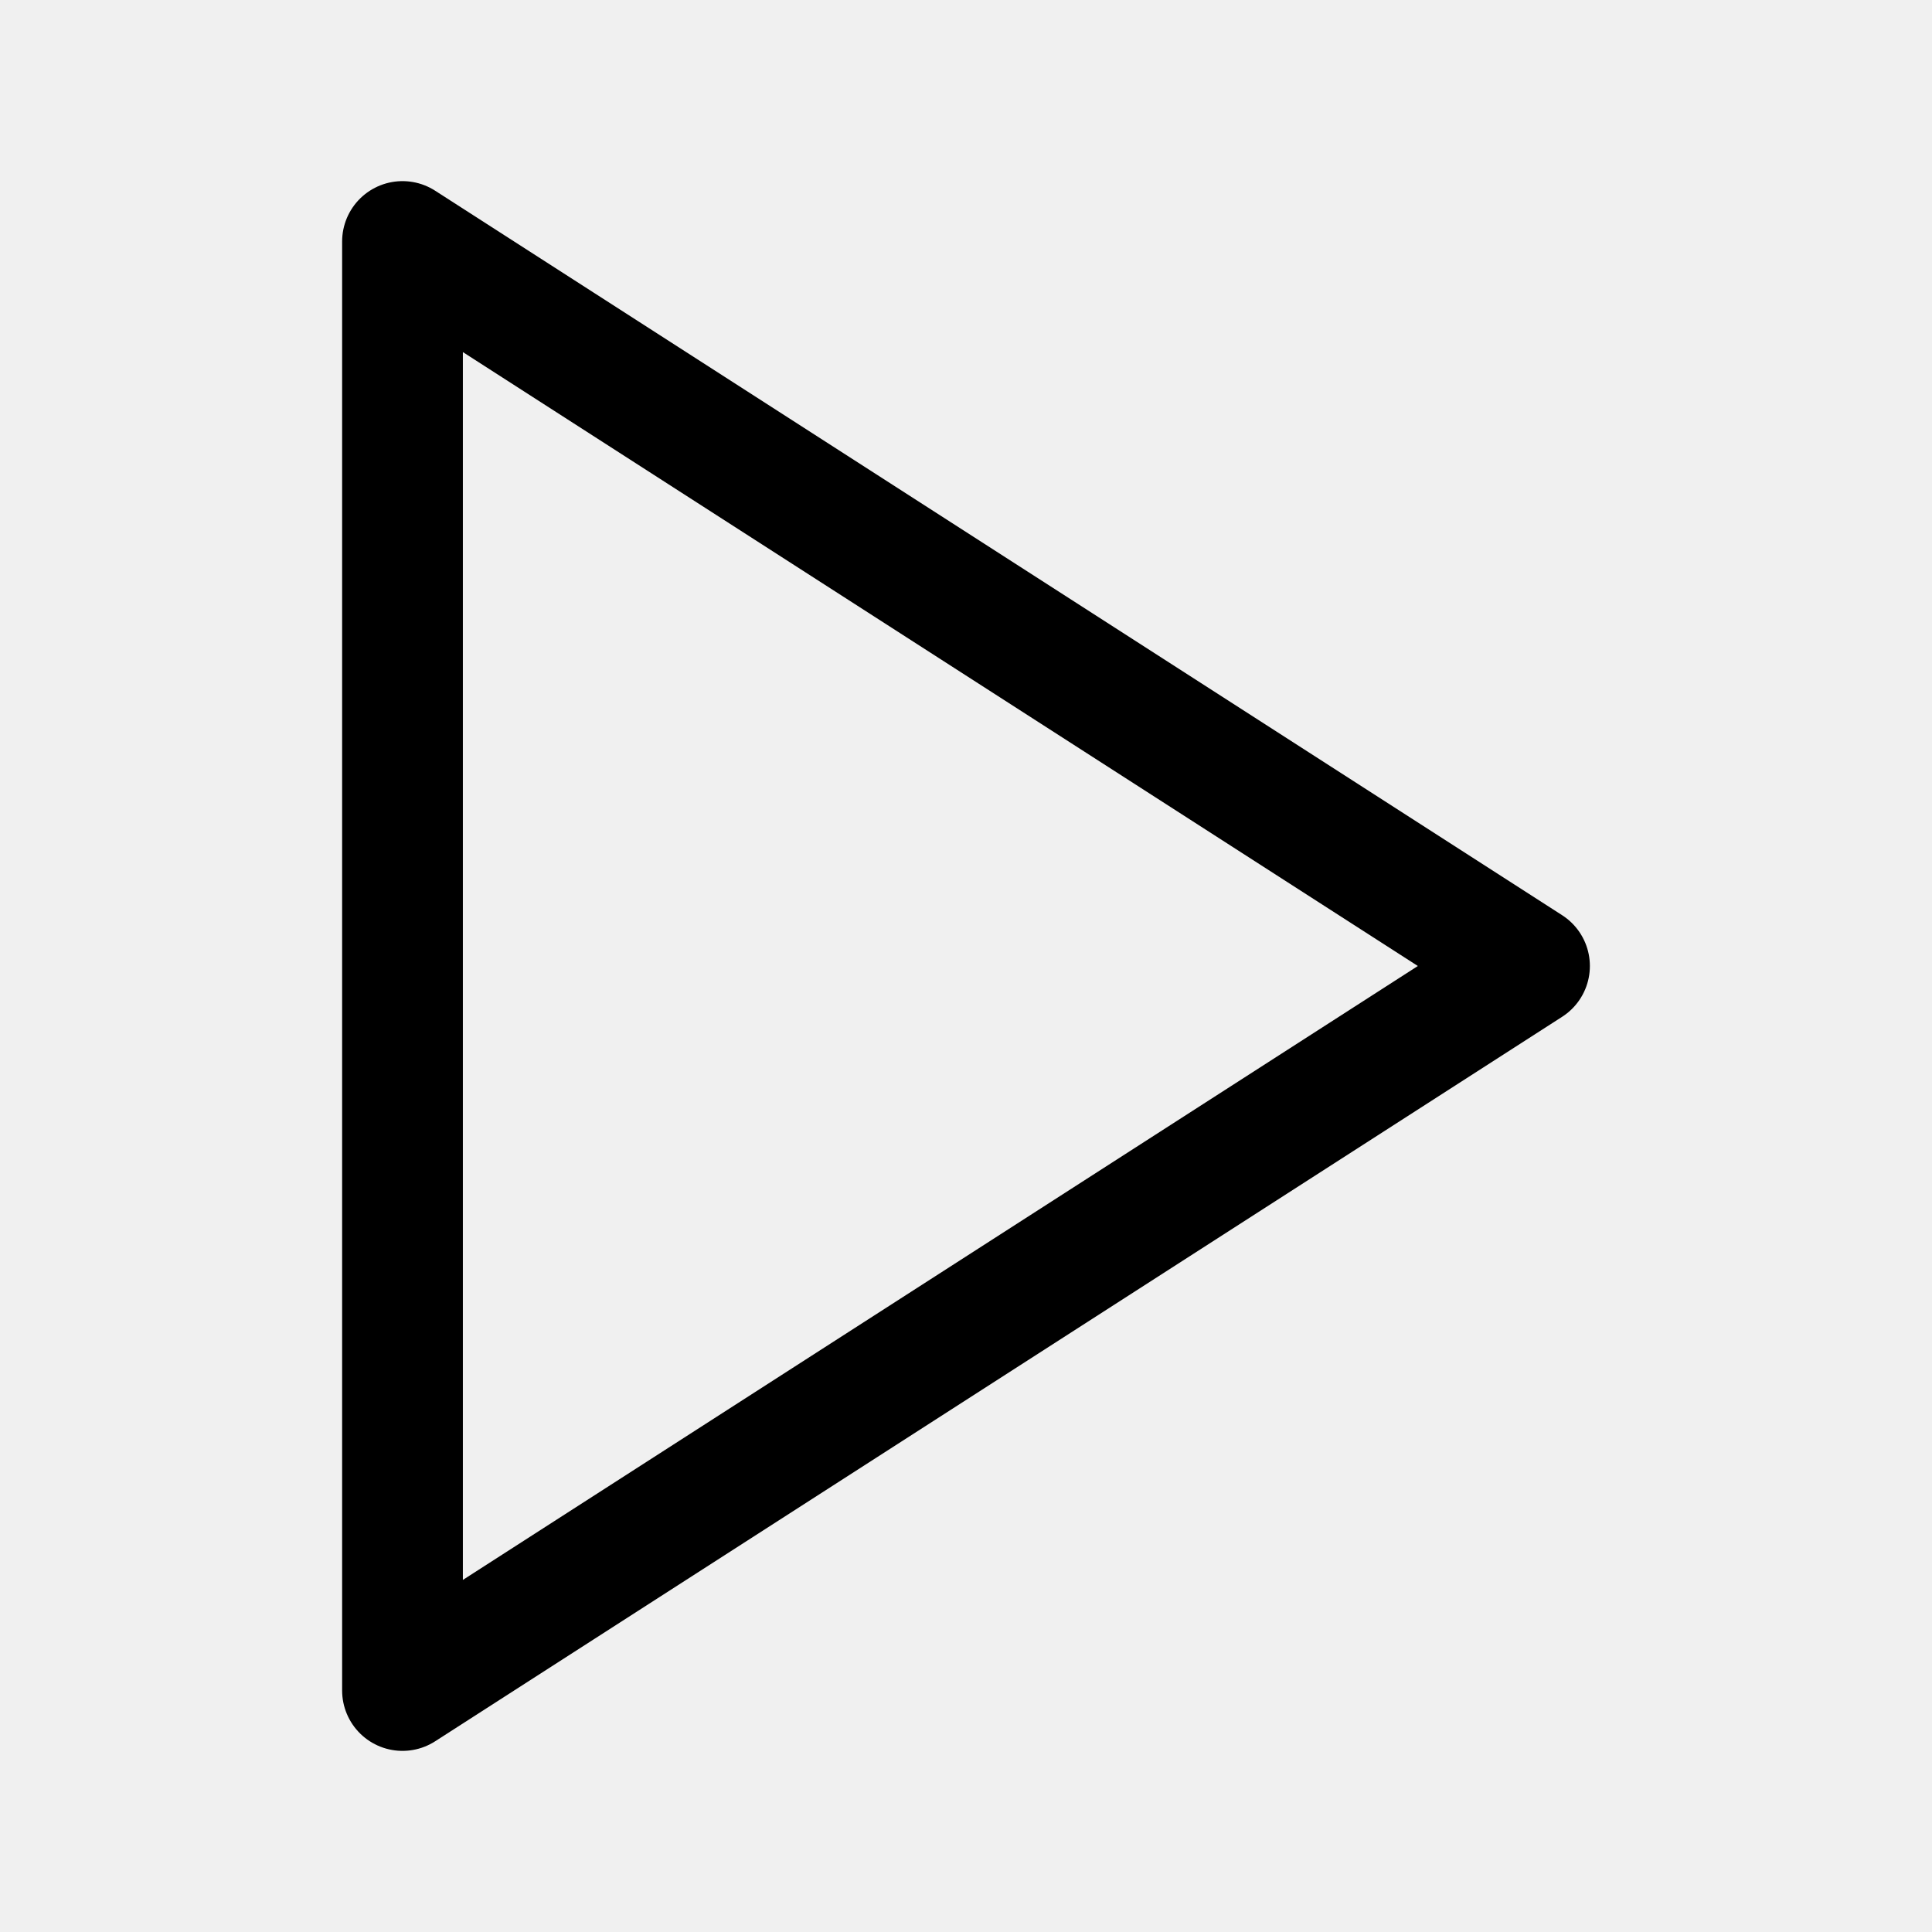
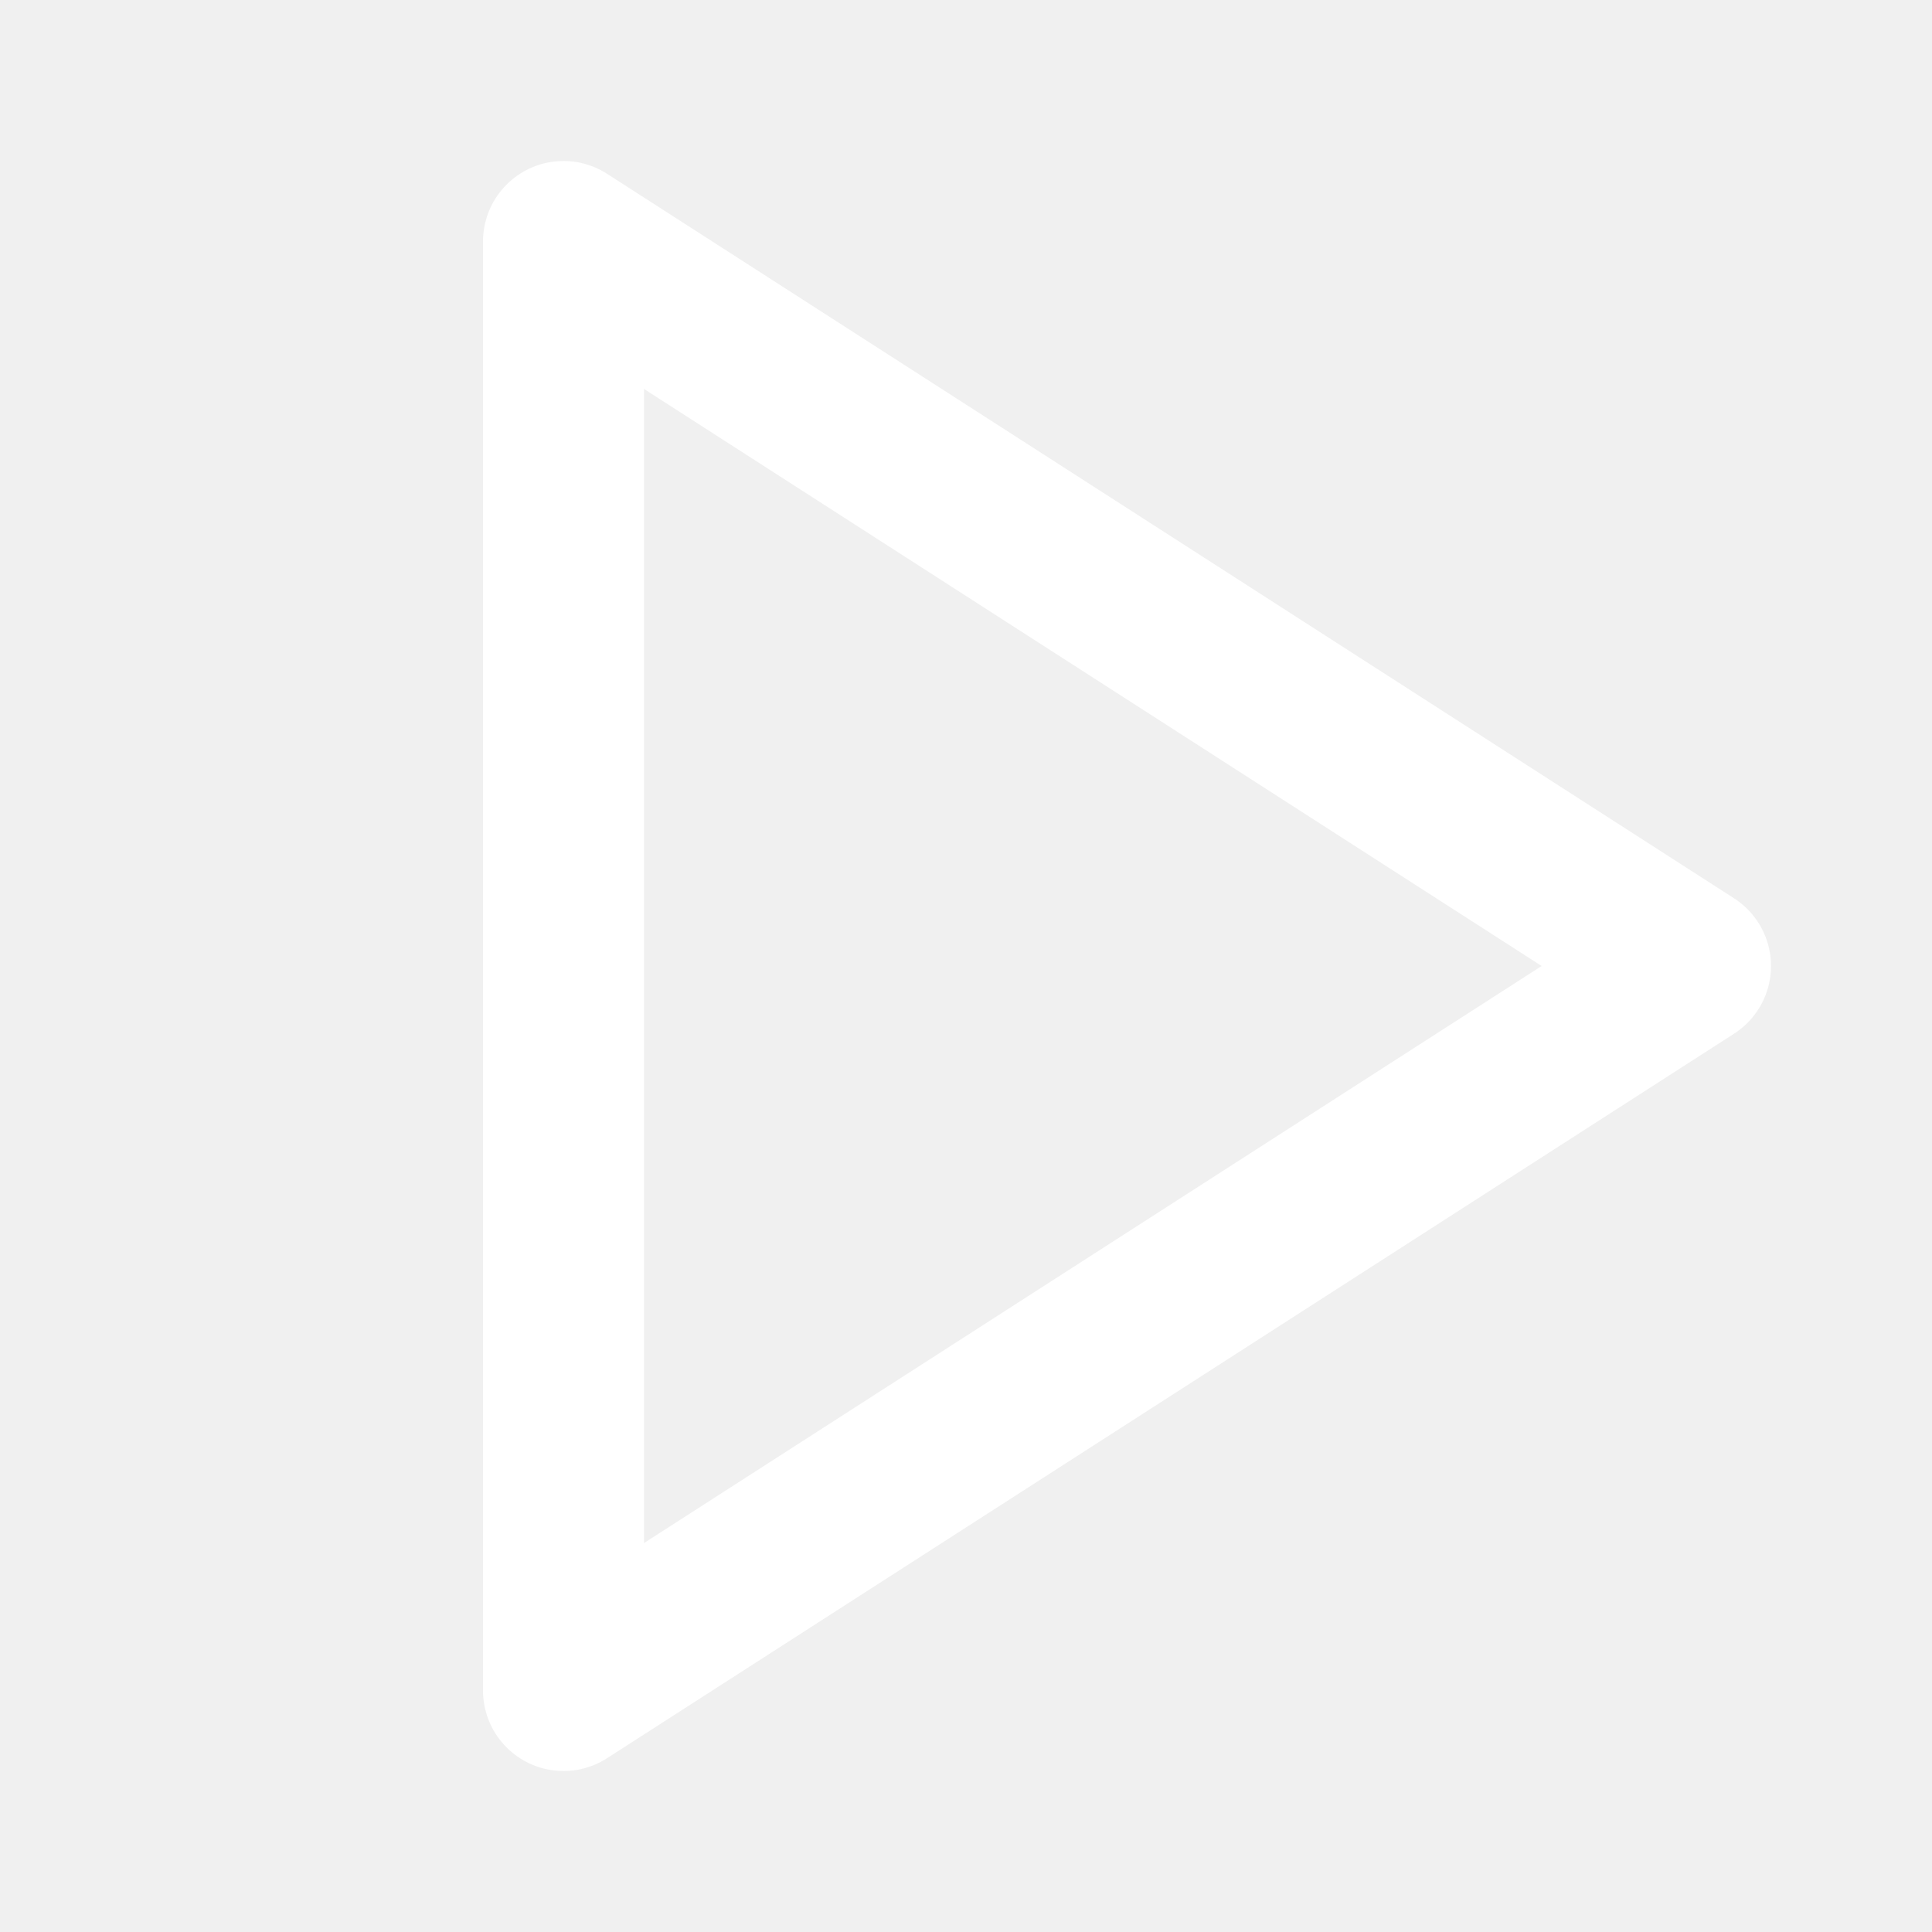
- <svg xmlns="http://www.w3.org/2000/svg" width="40" height="40" viewBox="0 0 24 24" fill="none" stroke="currentColor" stroke-width="1.5" stroke-linecap="round" stroke-linejoin="round" class="feather feather-play">
-   <polygon points="5 3 19 12 5 21 5 3" />
+ <svg xmlns="http://www.w3.org/2000/svg" width="32" height="32" viewBox="0 0 24 24" fill="none" stroke="#fff" stroke-width="2" stroke-linecap="round" stroke-linejoin="round" class="feather feather-play">
+   <polygon points="7 3 21 12 7 21 7 3" />
</svg>
